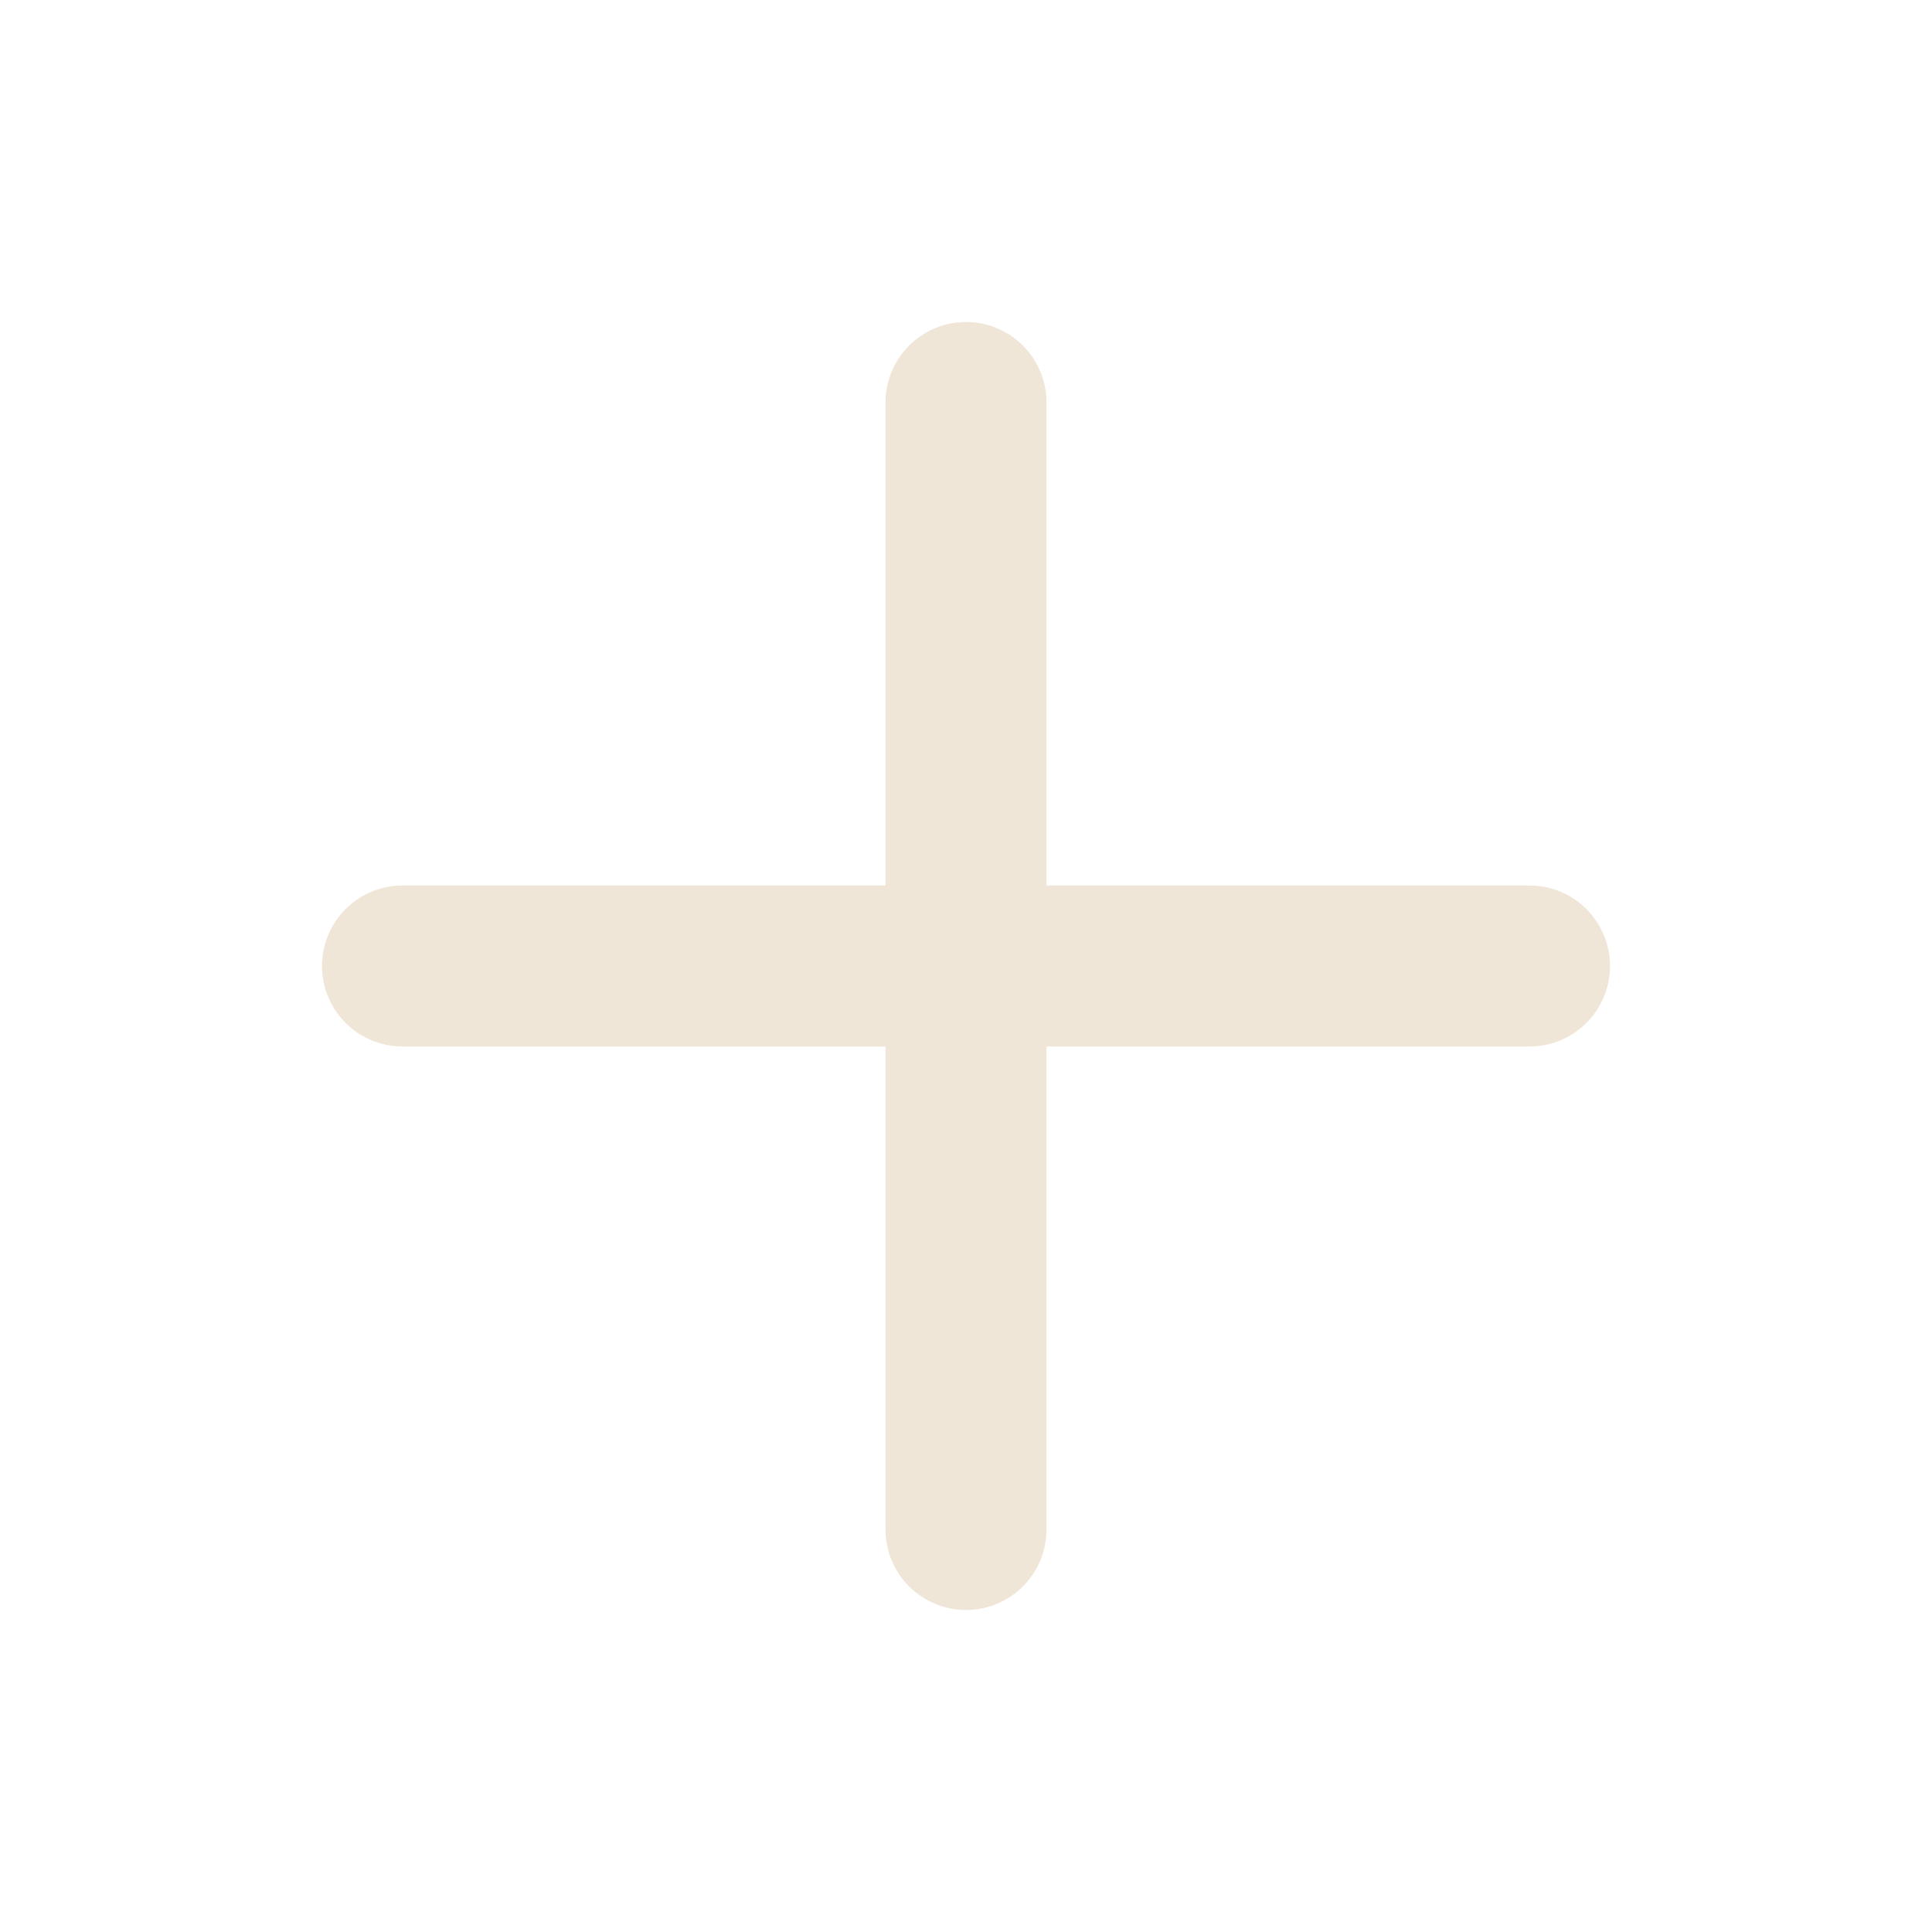
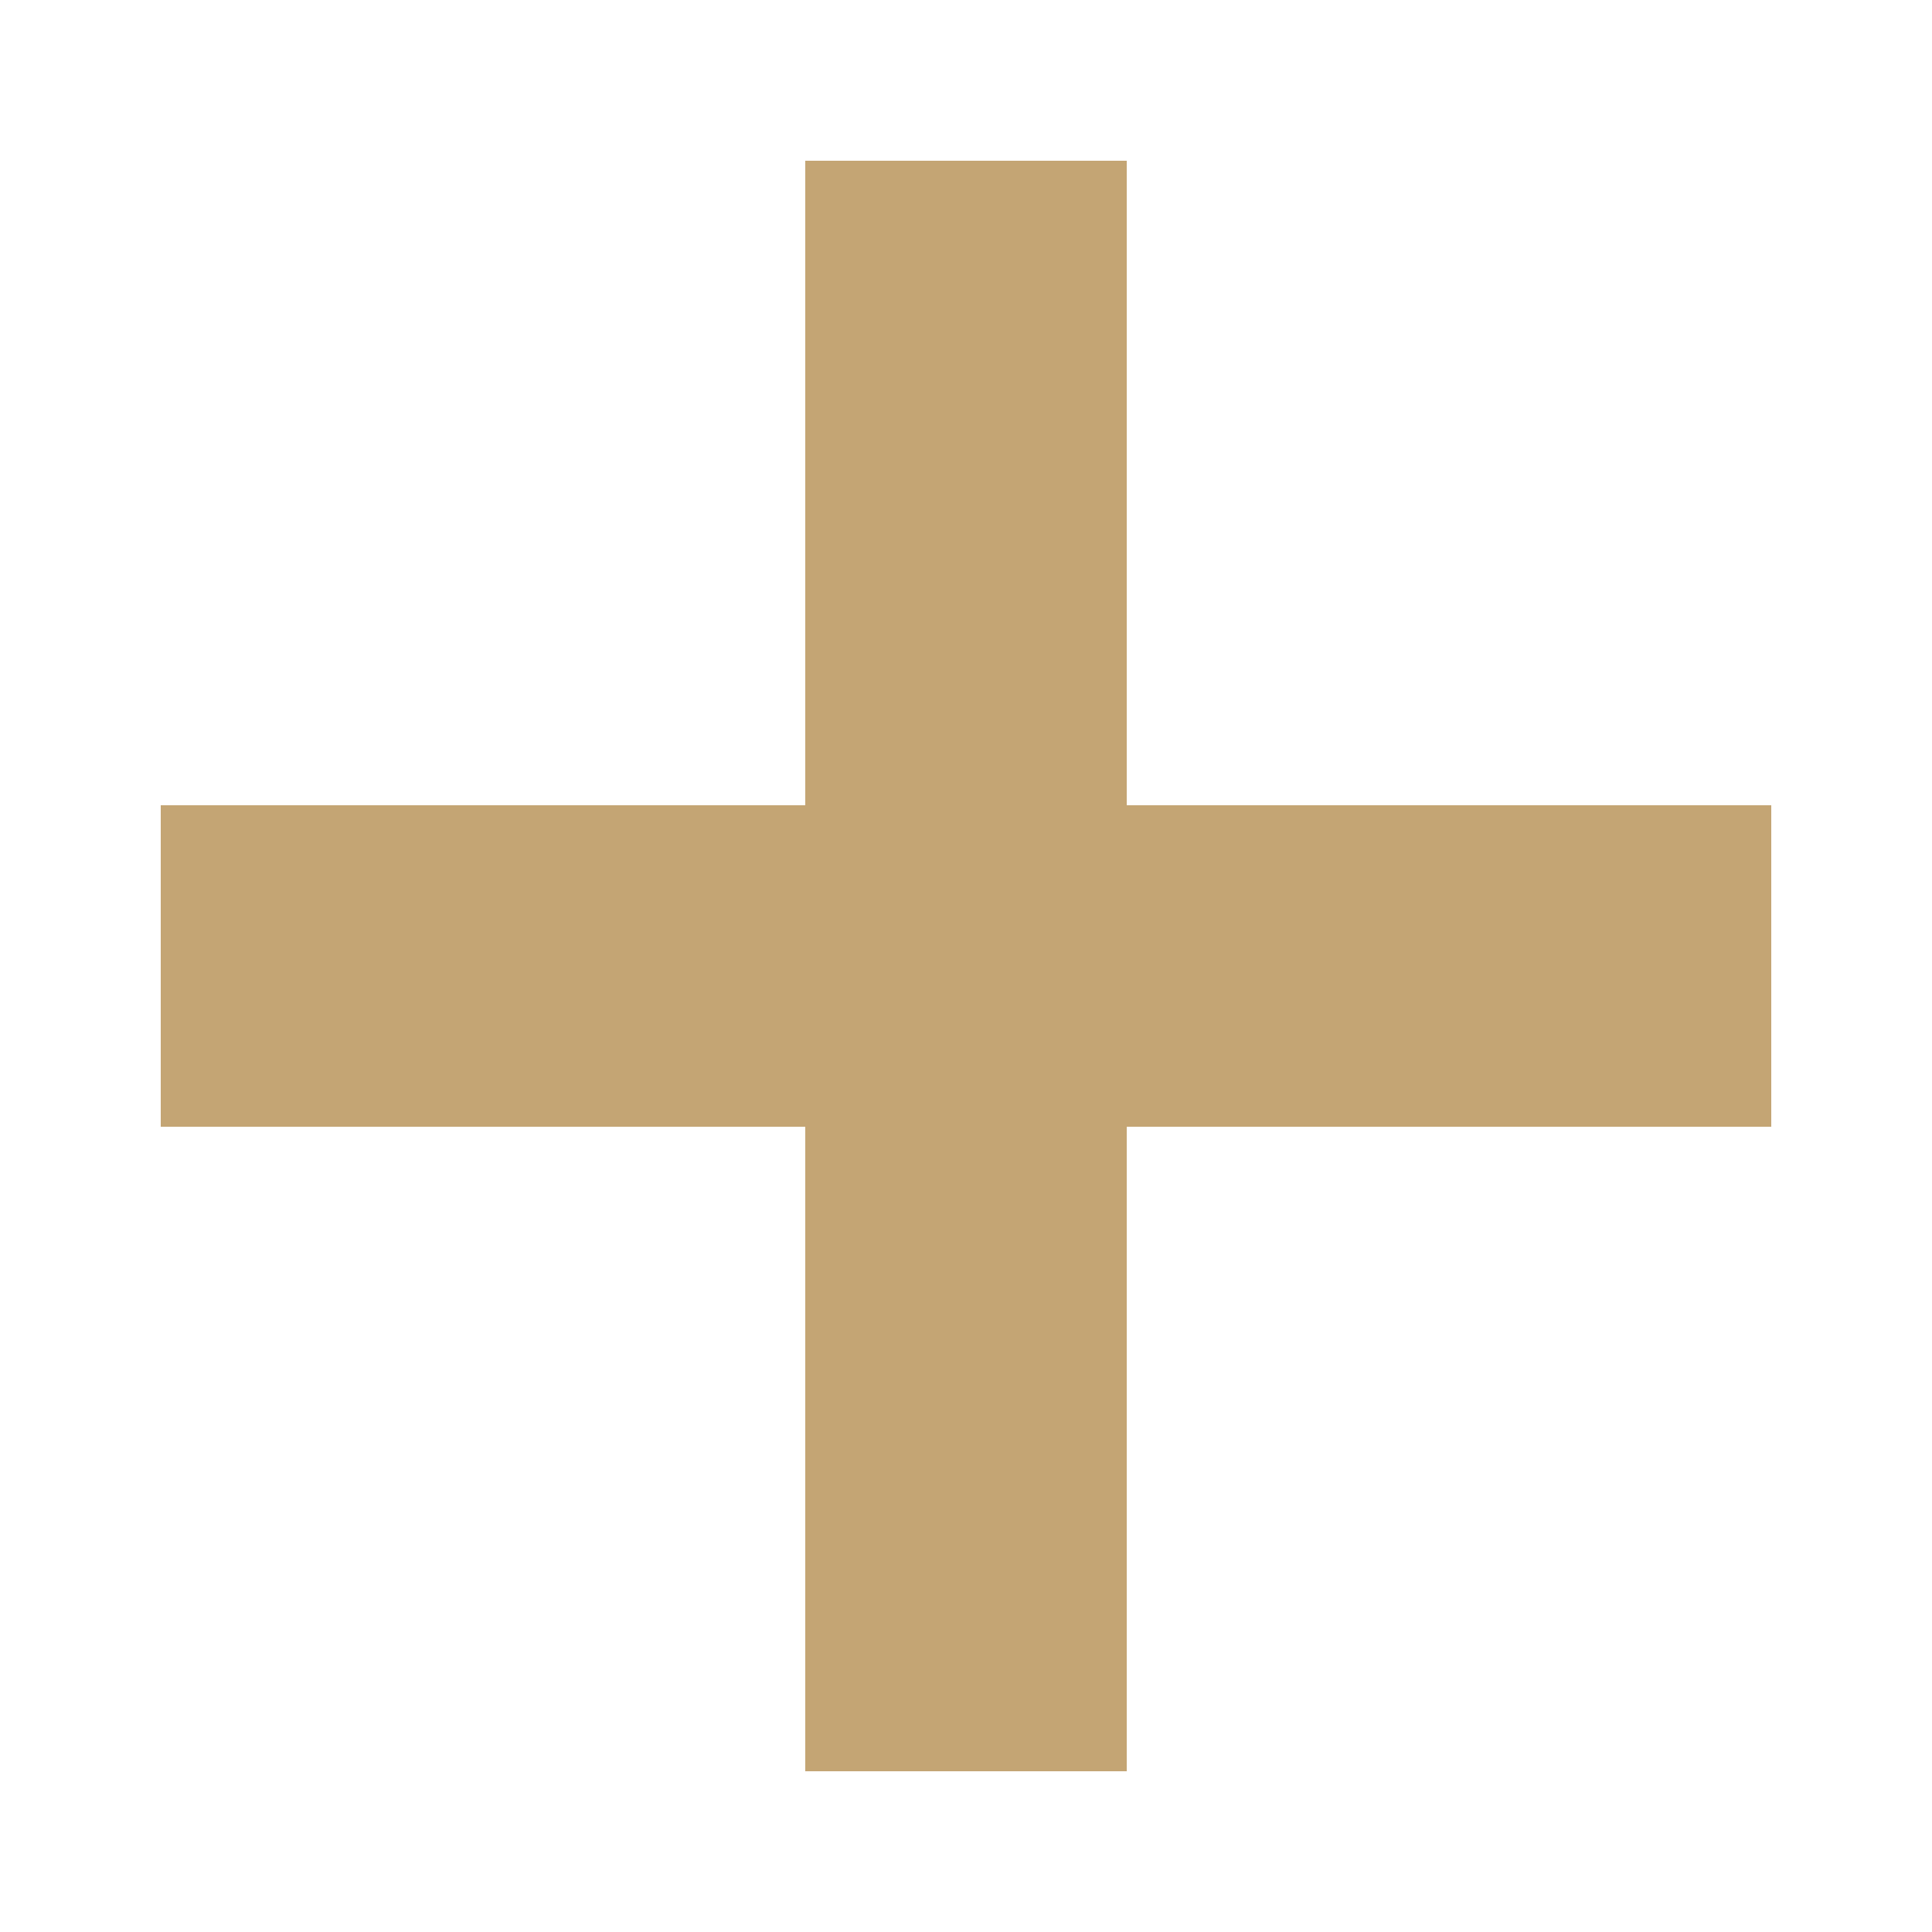
- <svg xmlns="http://www.w3.org/2000/svg" class="lucide lucide-plus" width="24" height="24" viewBox="0 0 24 24" fill="none" stroke="#f0e6d8" stroke-width="2" stroke-linecap="round" stroke-linejoin="round">
-   <path d="M5 12h14" />
-   <path d="M12 5v14" />
+ <svg xmlns="http://www.w3.org/2000/svg" version="1.1" width="24" height="24" viewBox="0 0 24 24" shape-rendering="crispEdges">
+   <path fill="#c4a574" d="M10 2h4v8h-4zM2 10h20v4h-20zM10 14h4v8h-4z" />
</svg>
